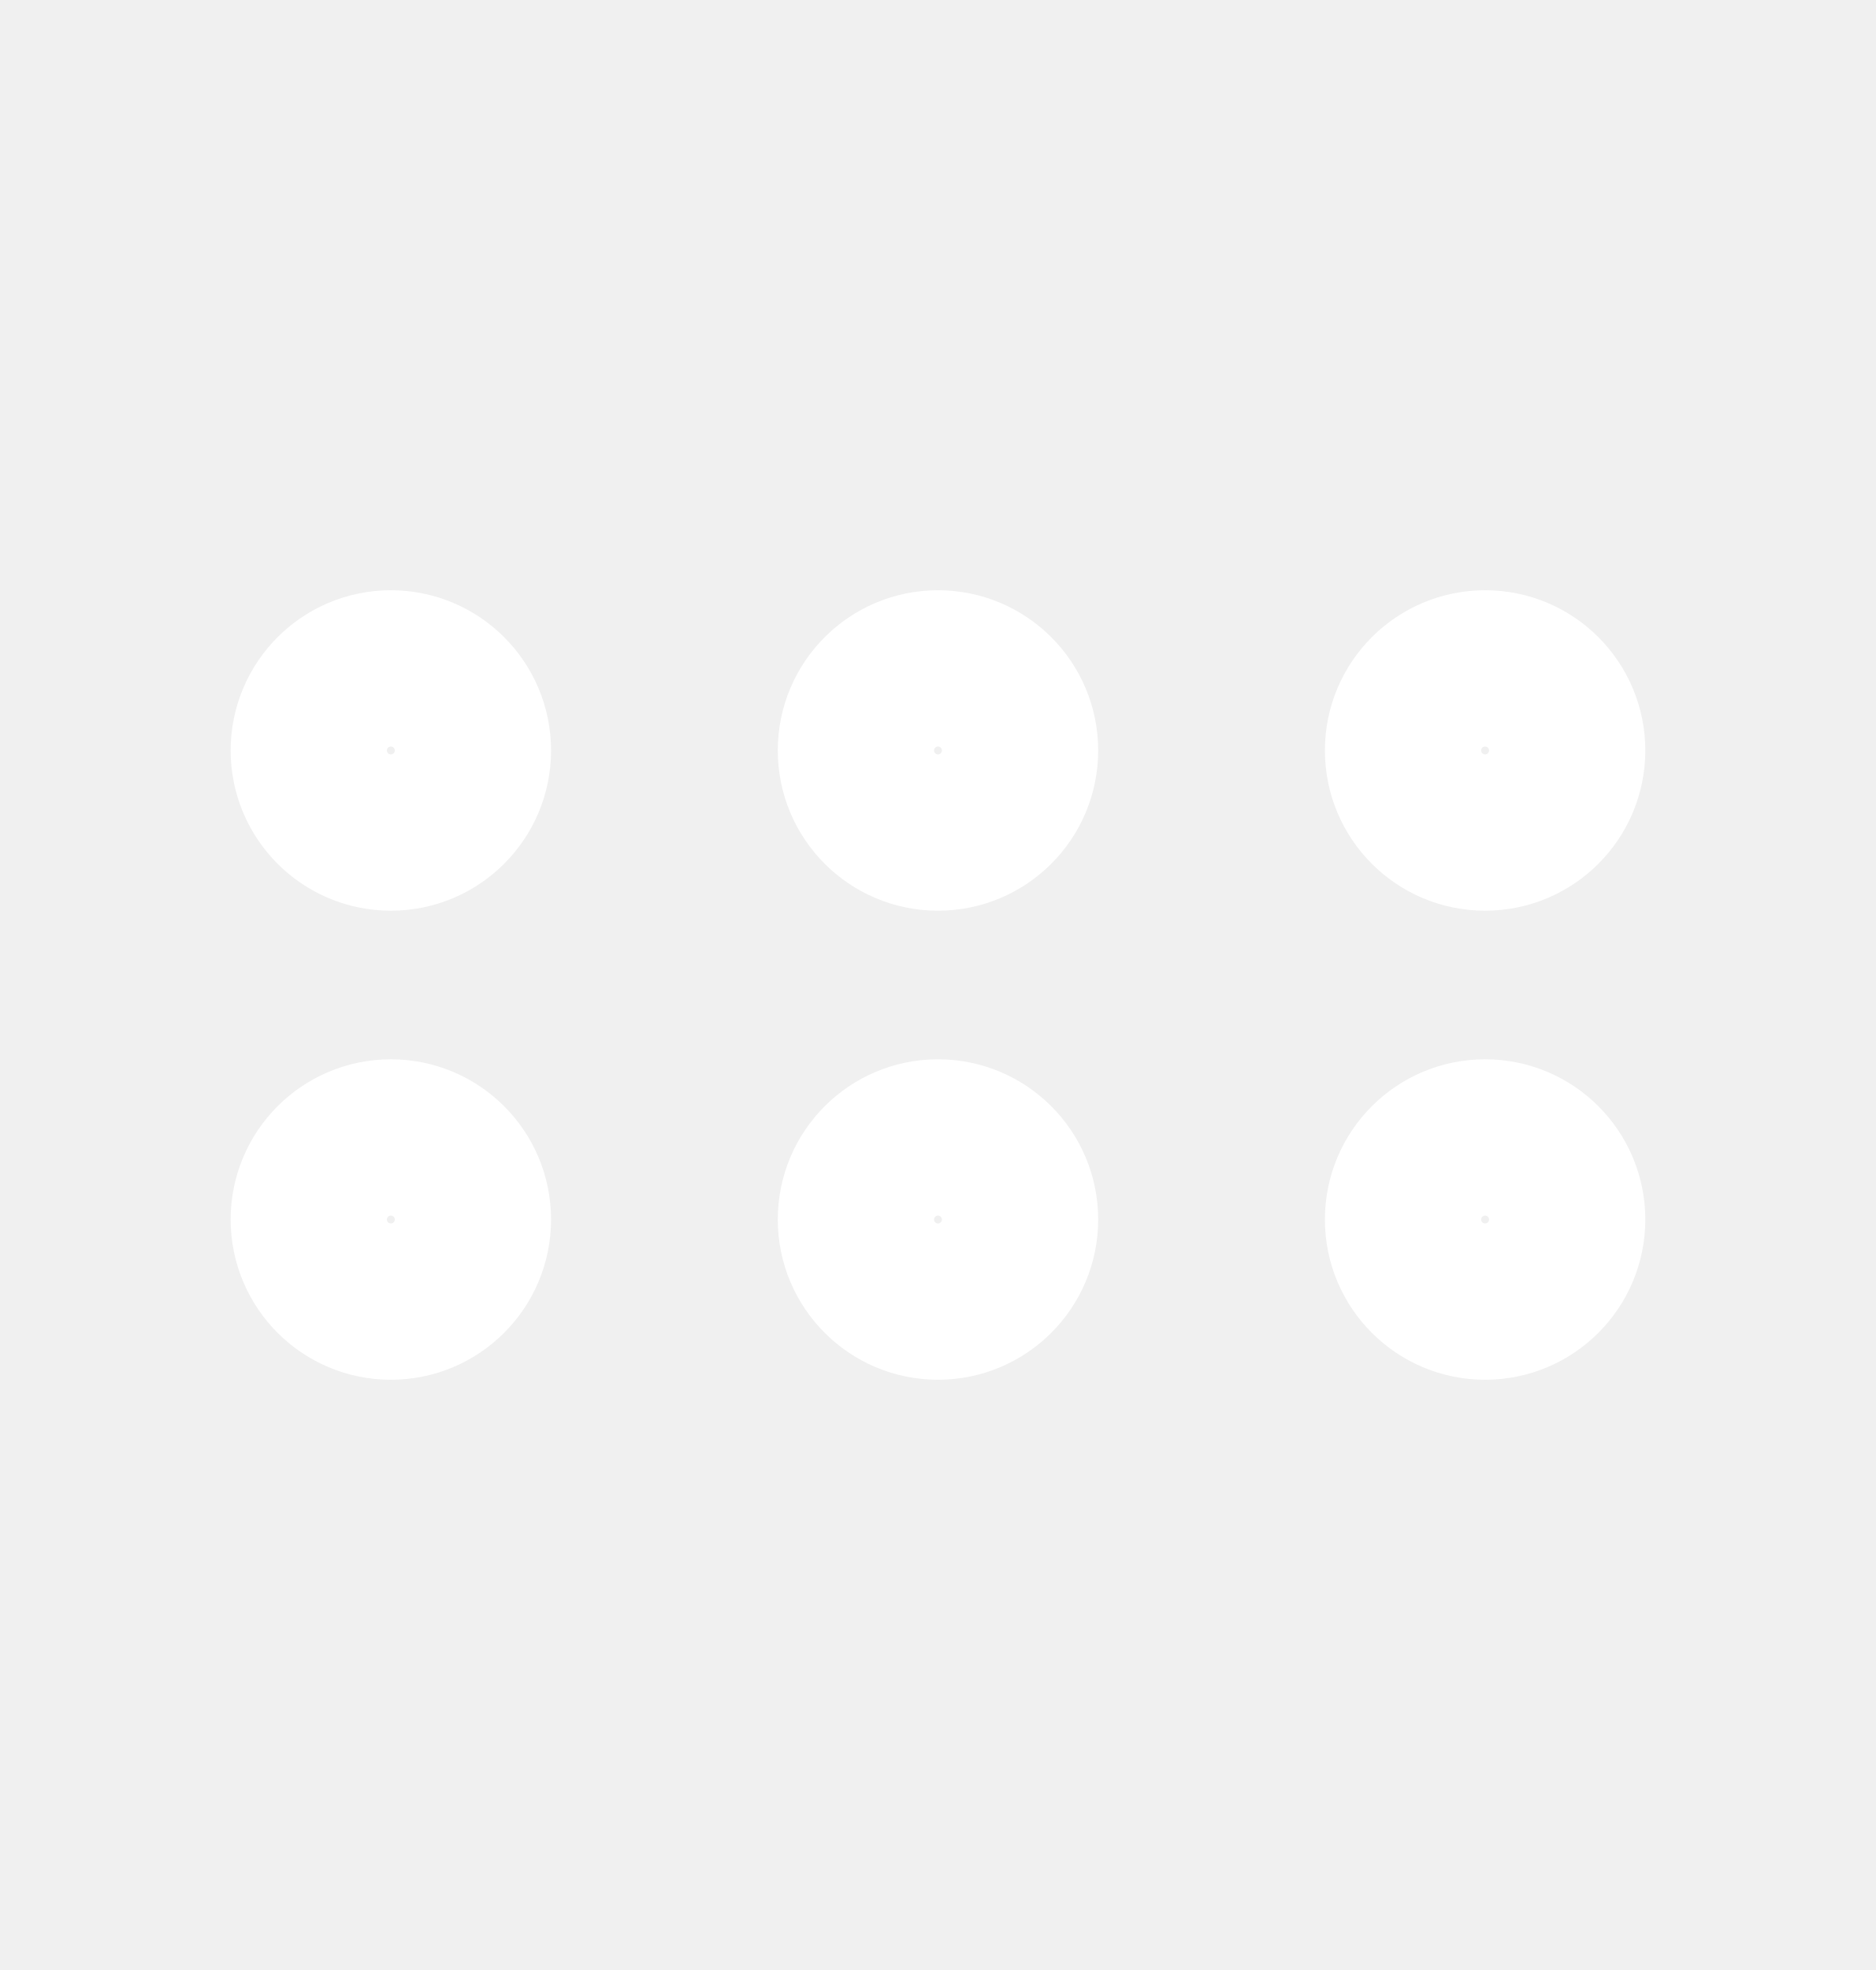
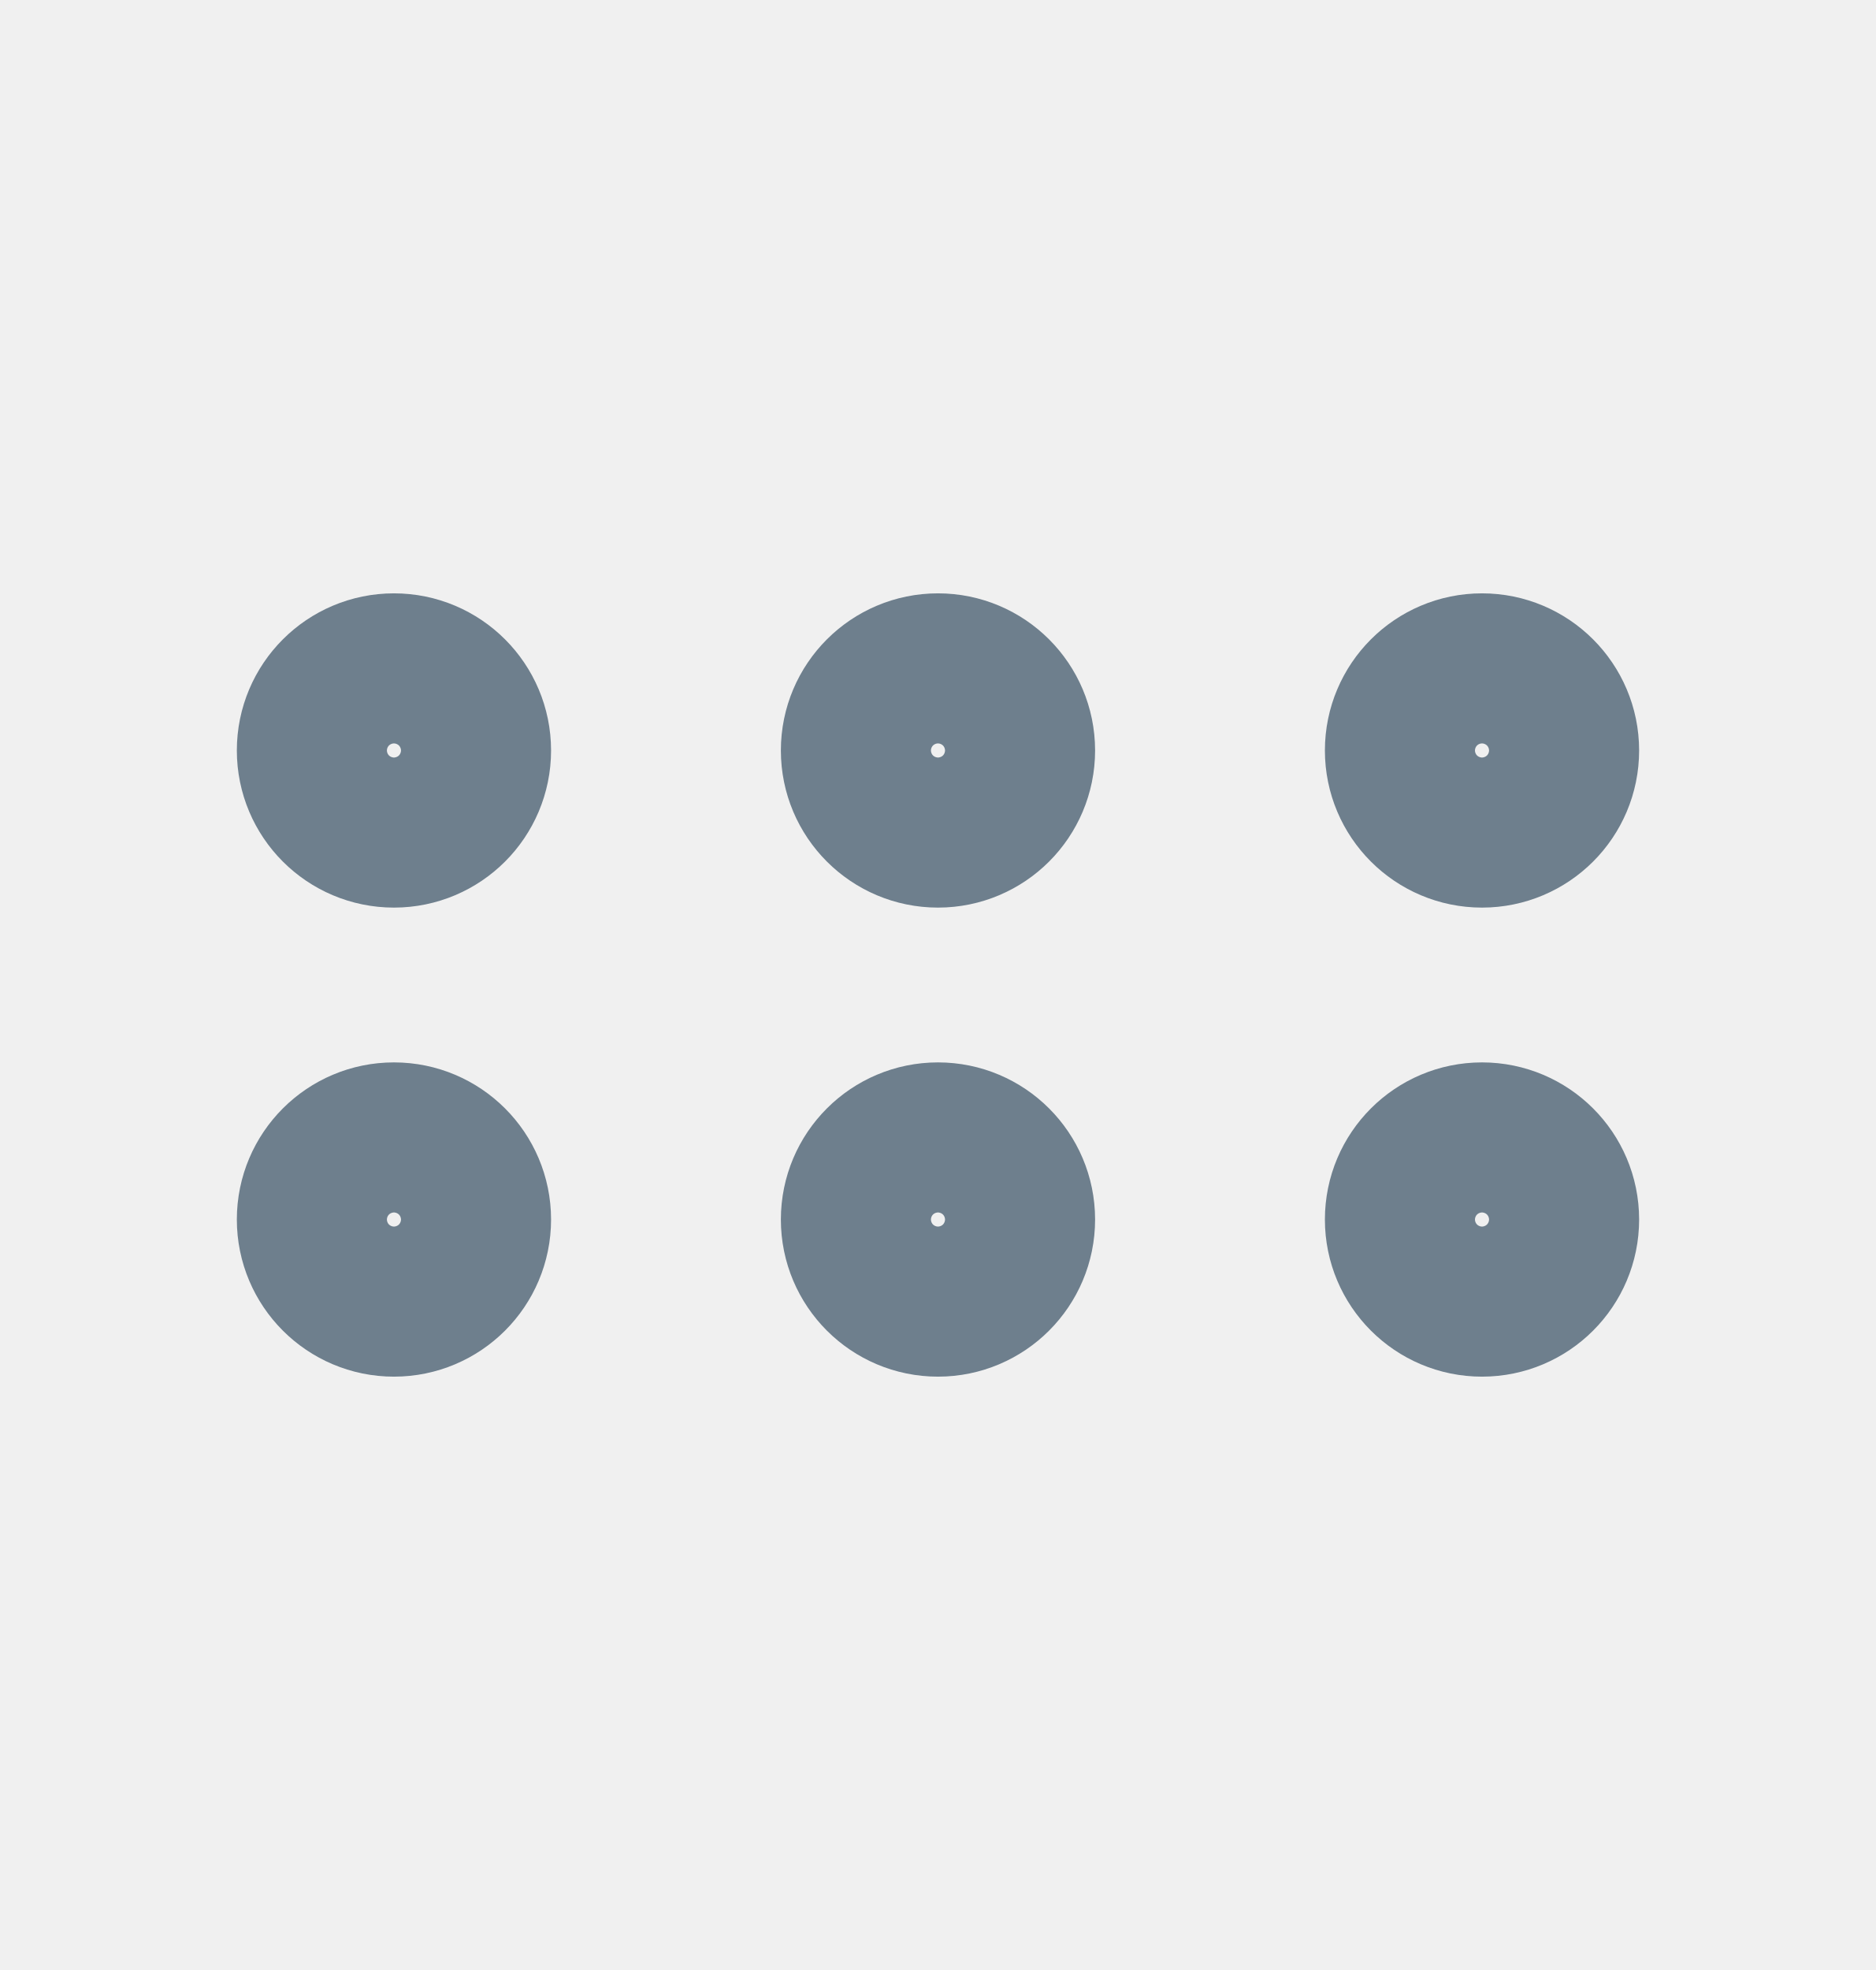
- <svg xmlns="http://www.w3.org/2000/svg" width="20" height="21" viewBox="0 0 20 21" fill="none">
+ <svg xmlns="http://www.w3.org/2000/svg" version="1.1" id="Layer_1" x="0px" y="0px" viewBox="0 0 20 21" style="enable-background:new 0 0 20 21;" xml:space="preserve">
+   <style type="text/css">
+ 	.st0{fill:none;stroke:#6E7F8D;stroke-width:1.75;stroke-linecap:round;stroke-linejoin:round;}
+ </style>
  <g id="grip-horizontal">
-     <ellipse id="Oval" cx="4.167" cy="8" rx="0.833" ry="0.833" stroke="white" stroke-width="1.75" stroke-linecap="round" stroke-linejoin="round" />
-     <ellipse id="Oval_2" cx="4.167" cy="13" rx="0.833" ry="0.833" stroke="white" stroke-width="1.75" stroke-linecap="round" stroke-linejoin="round" />
-     <ellipse id="Oval_3" cx="10" cy="8" rx="0.833" ry="0.833" stroke="white" stroke-width="1.75" stroke-linecap="round" stroke-linejoin="round" />
-     <circle id="Oval_4" cx="10" cy="13" r="0.833" stroke="white" stroke-width="1.75" stroke-linecap="round" stroke-linejoin="round" />
-     <ellipse id="Oval_5" cx="15.833" cy="8" rx="0.833" ry="0.833" stroke="white" stroke-width="1.75" stroke-linecap="round" stroke-linejoin="round" />
-     <circle id="Oval_6" cx="15.833" cy="13" r="0.833" stroke="white" stroke-width="1.75" stroke-linecap="round" stroke-linejoin="round" />
+     <ellipse id="Oval" class="st0" cx="4.2" cy="8" rx="0.8" ry="0.8" />
+     <ellipse id="Oval_2" class="st0" cx="4.2" cy="13" rx="0.8" ry="0.8" />
+     <ellipse id="Oval_3" class="st0" cx="10" cy="8" rx="0.8" ry="0.8" />
+     <circle id="Oval_4" class="st0" cx="10" cy="13" r="0.8" />
+     <ellipse id="Oval_5" class="st0" cx="15.8" cy="8" rx="0.8" ry="0.8" />
+     <circle id="Oval_6" class="st0" cx="15.8" cy="13" r="0.8" />
  </g>
</svg>
